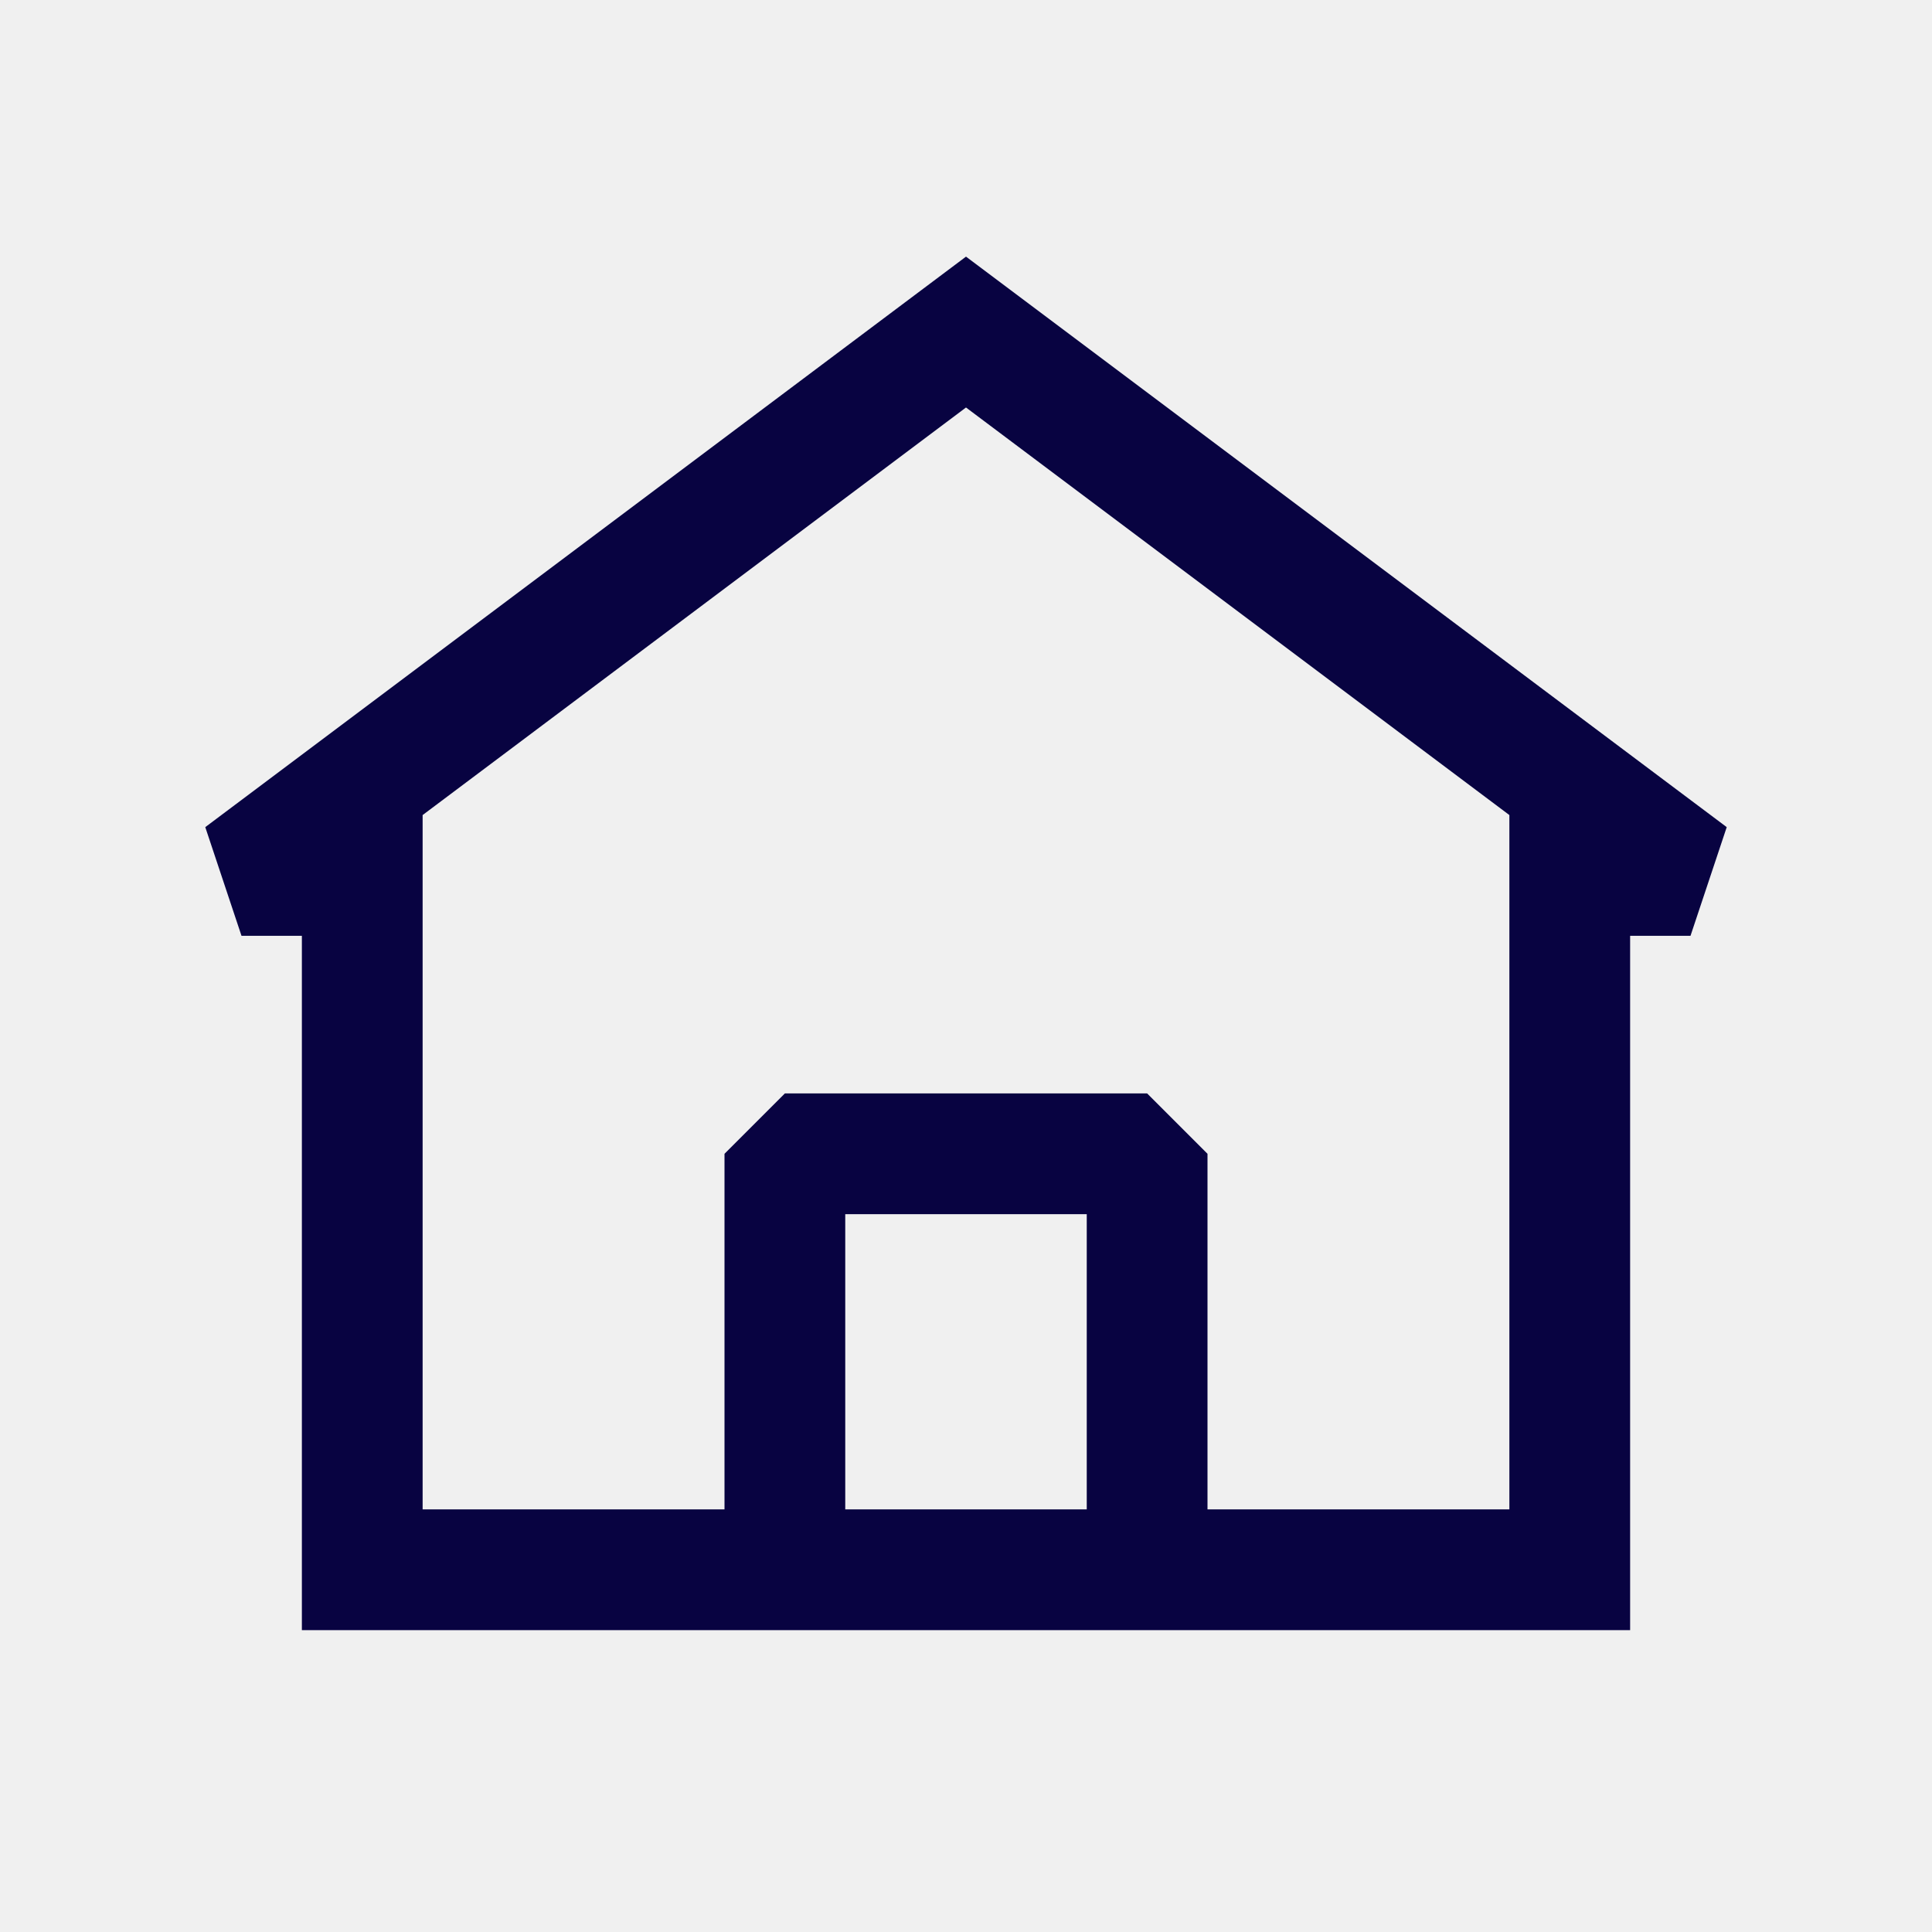
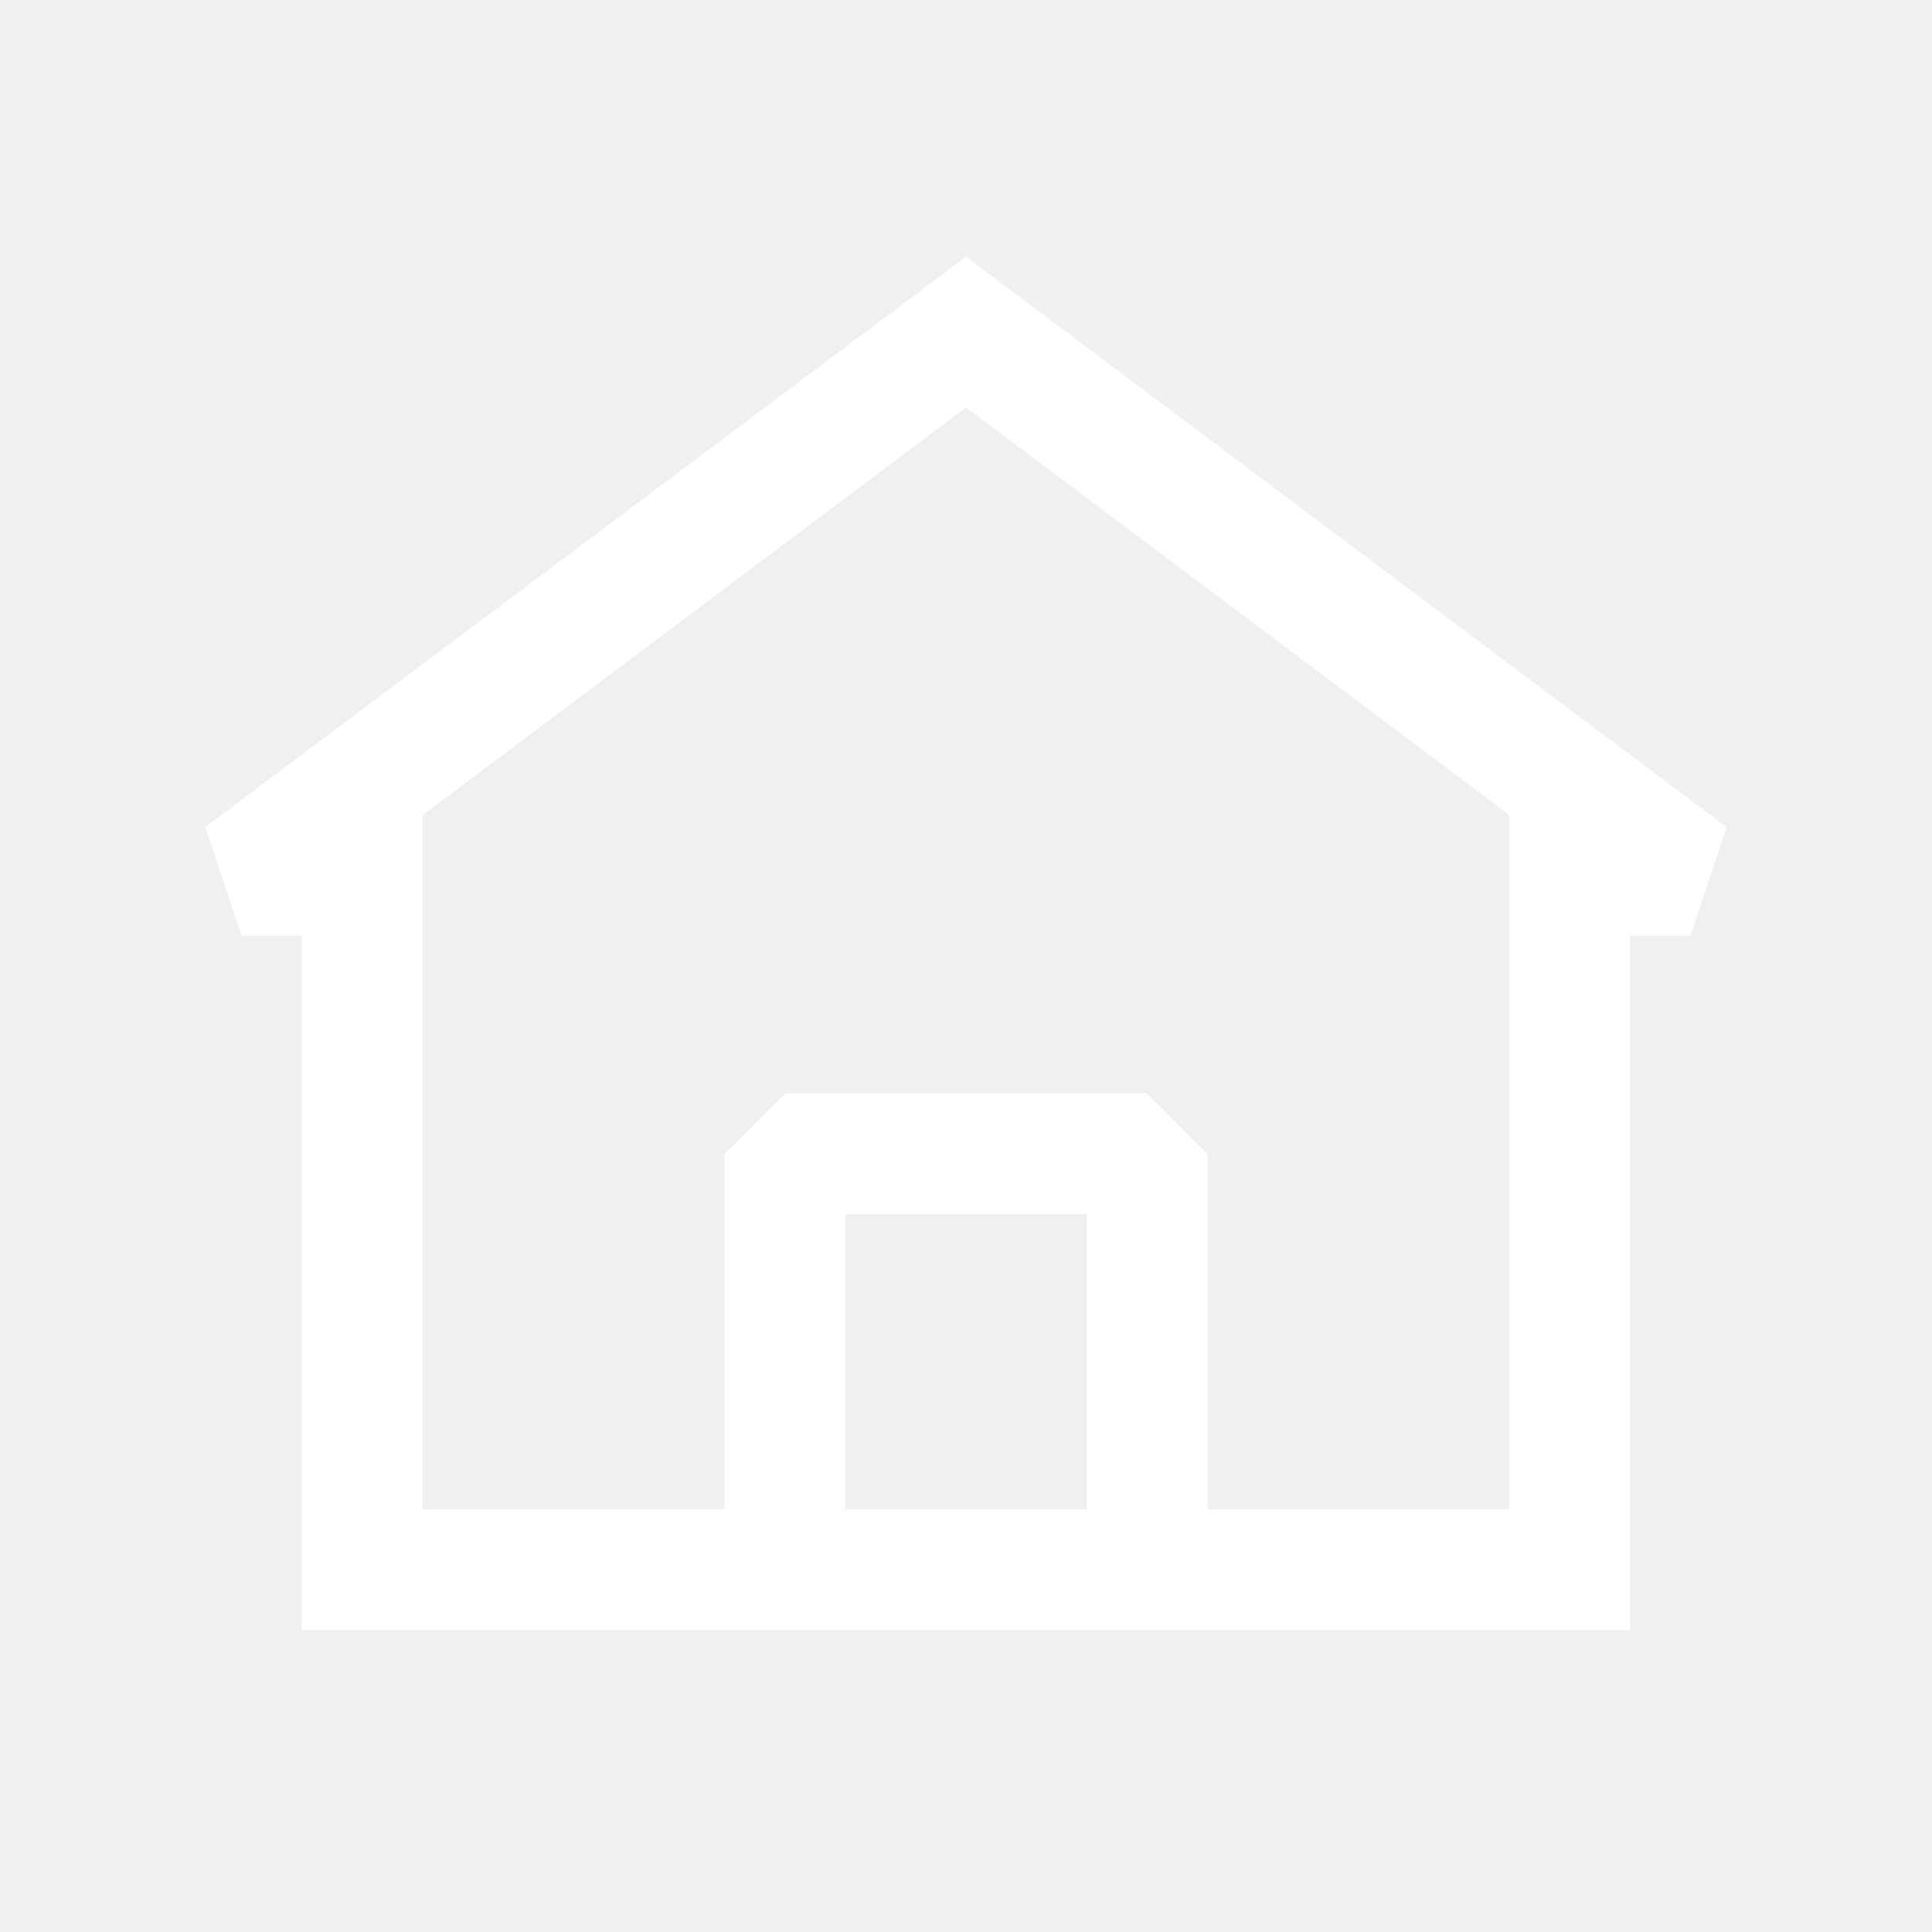
- <svg xmlns="http://www.w3.org/2000/svg" width="800px" height="800px" viewBox="0 0 24 24" fill="none">
-   <path fill-rule="evenodd" clip-rule="evenodd" d="M21.45 10.275L12 3.188L2.55 10.275L3 11.625H3.75V20.25H20.25V11.625H21L21.45 10.275ZM5.25 18.75V10.125L12 5.062L18.75 10.125V18.75H15V14.333L14.25 13.583H9.75L9 14.333V18.75H5.25ZM10.5 18.75H13.5V15.083H10.5V18.75Z" fill="#080341" />
+ <svg xmlns="http://www.w3.org/2000/svg" width="800px" height="800px" viewBox="0 0 24 24" fill="#ffffff">
+   <path fill-rule="evenodd" clip-rule="evenodd" d="M21.45 10.275L12 3.188L2.55 10.275L3 11.625H3.75V20.25H20.25V11.625H21L21.45 10.275ZM5.25 18.75V10.125L12 5.062L18.75 10.125V18.75H15V14.333L14.25 13.583H9.75L9 14.333V18.75H5.25ZM10.5 18.75H13.5V15.083H10.5V18.75Z" fill="#ffffff" />
</svg>
